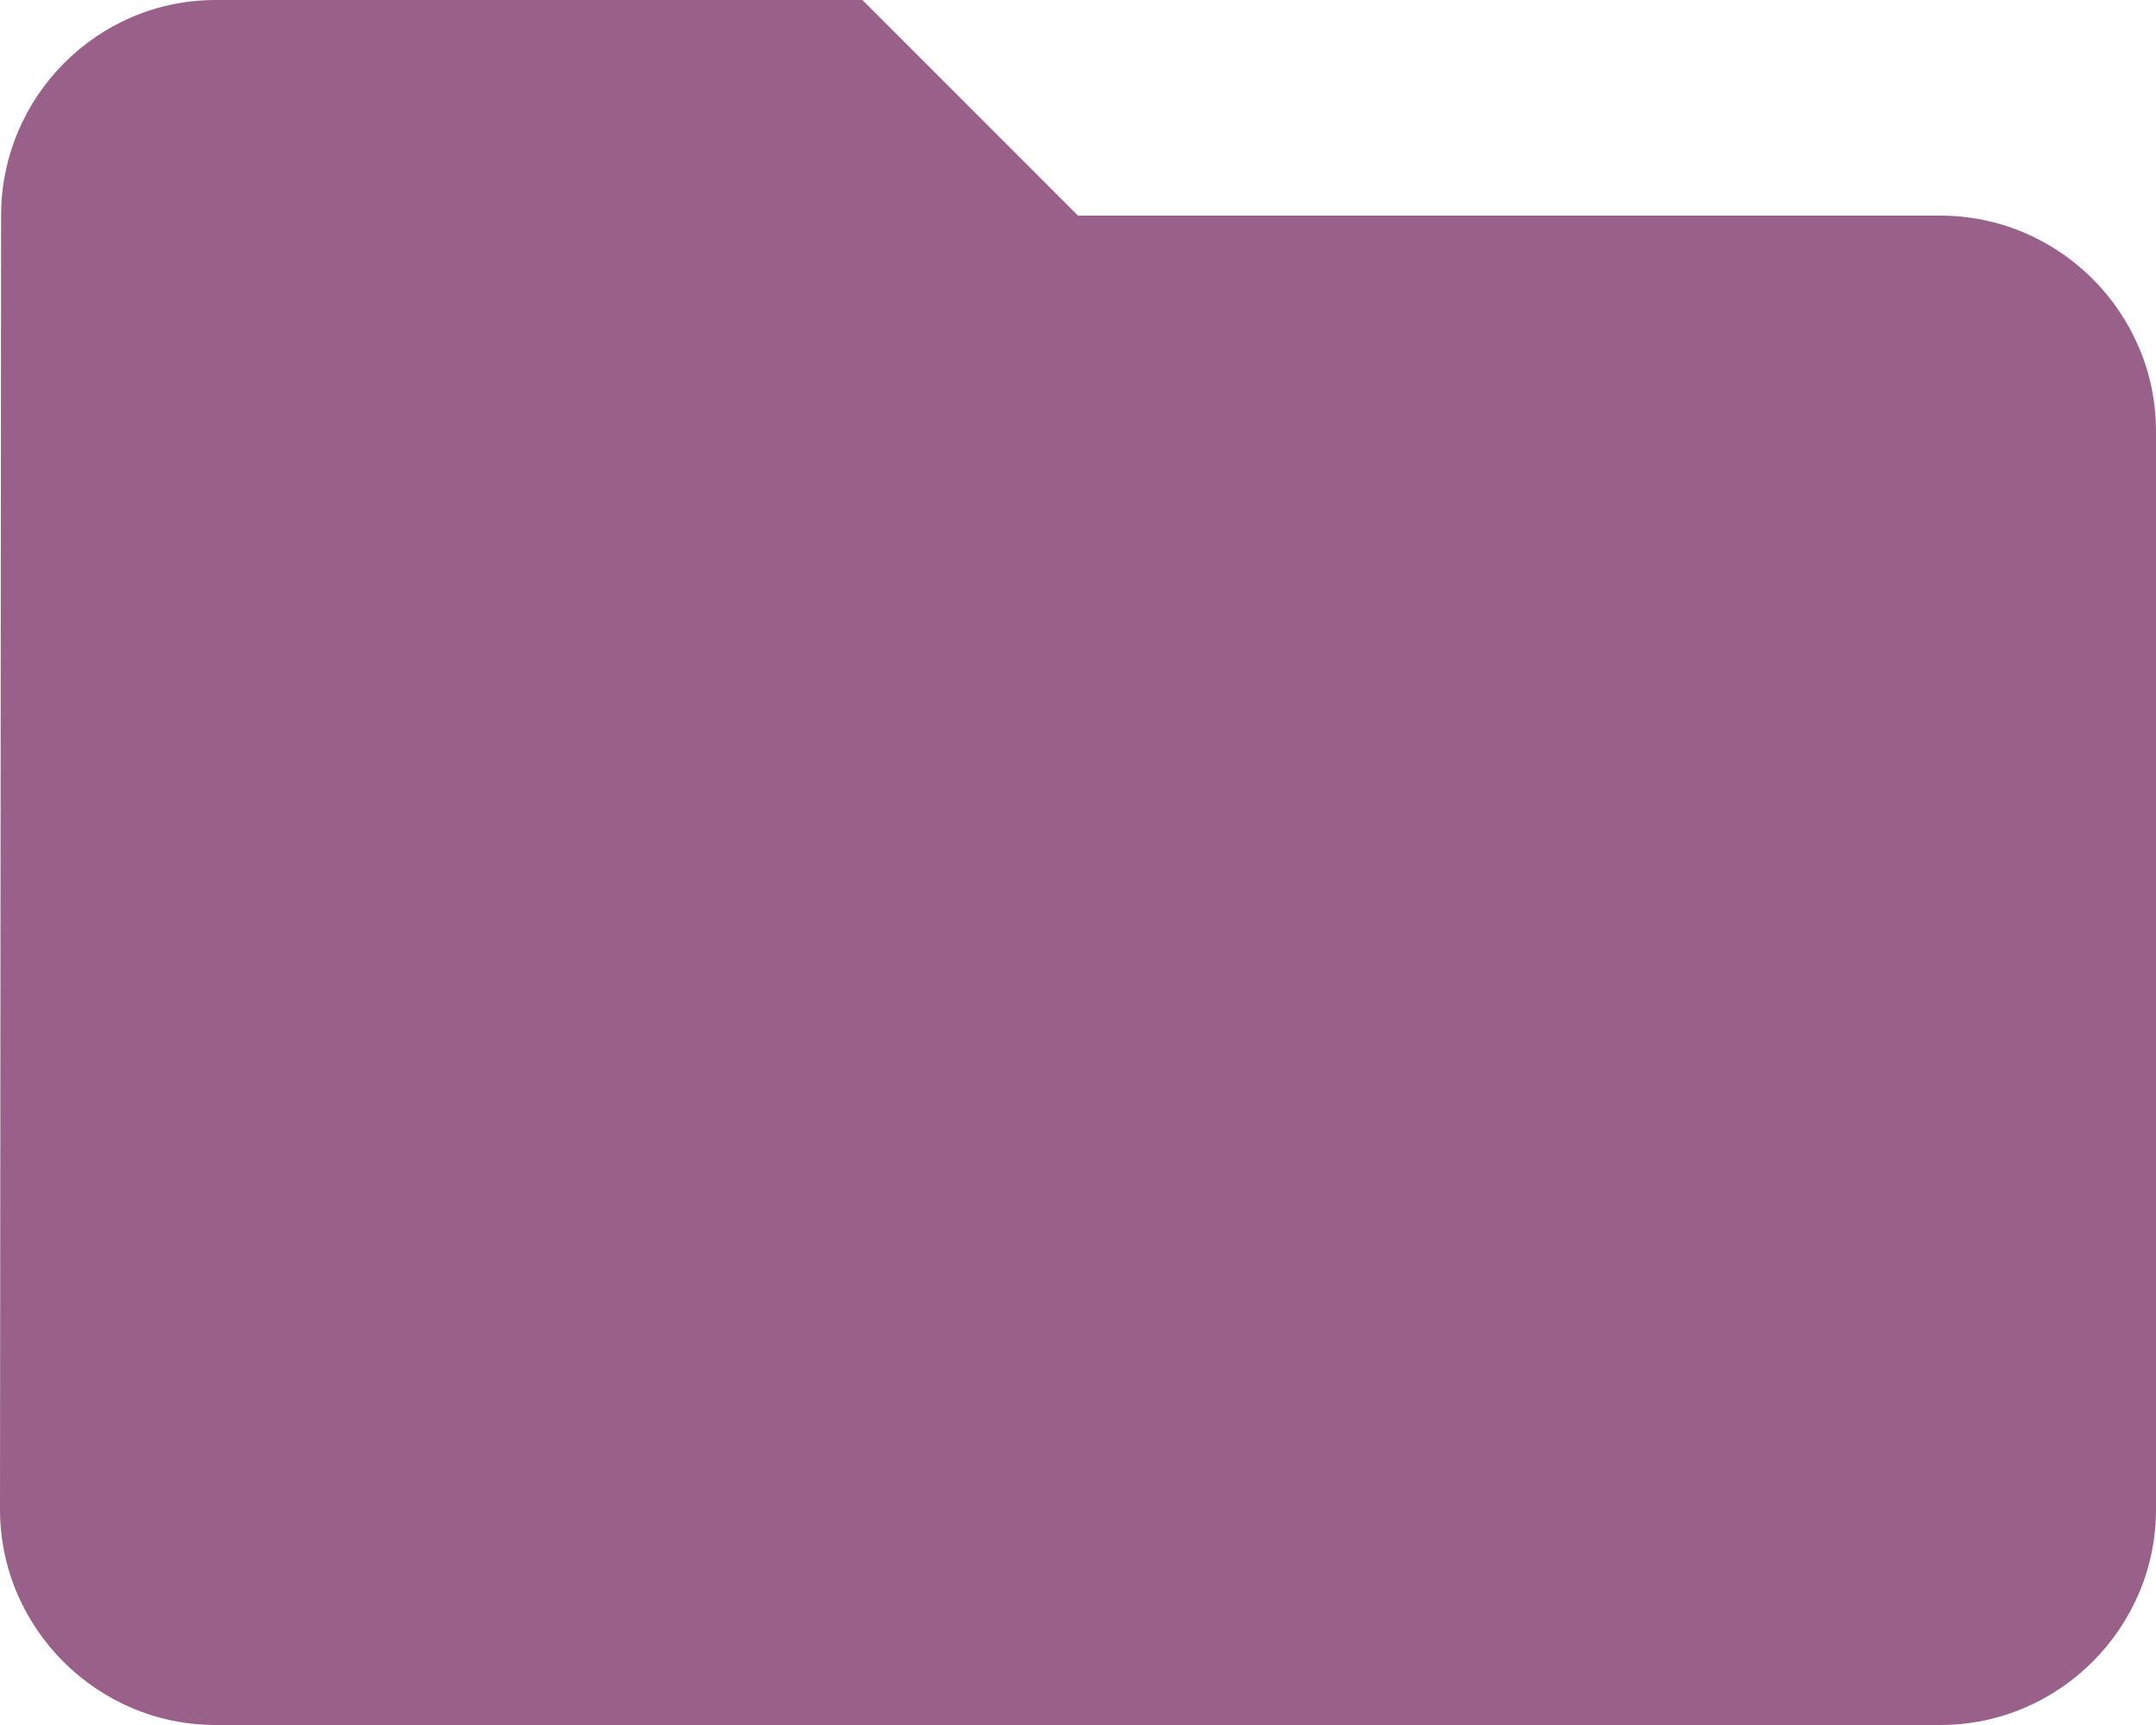
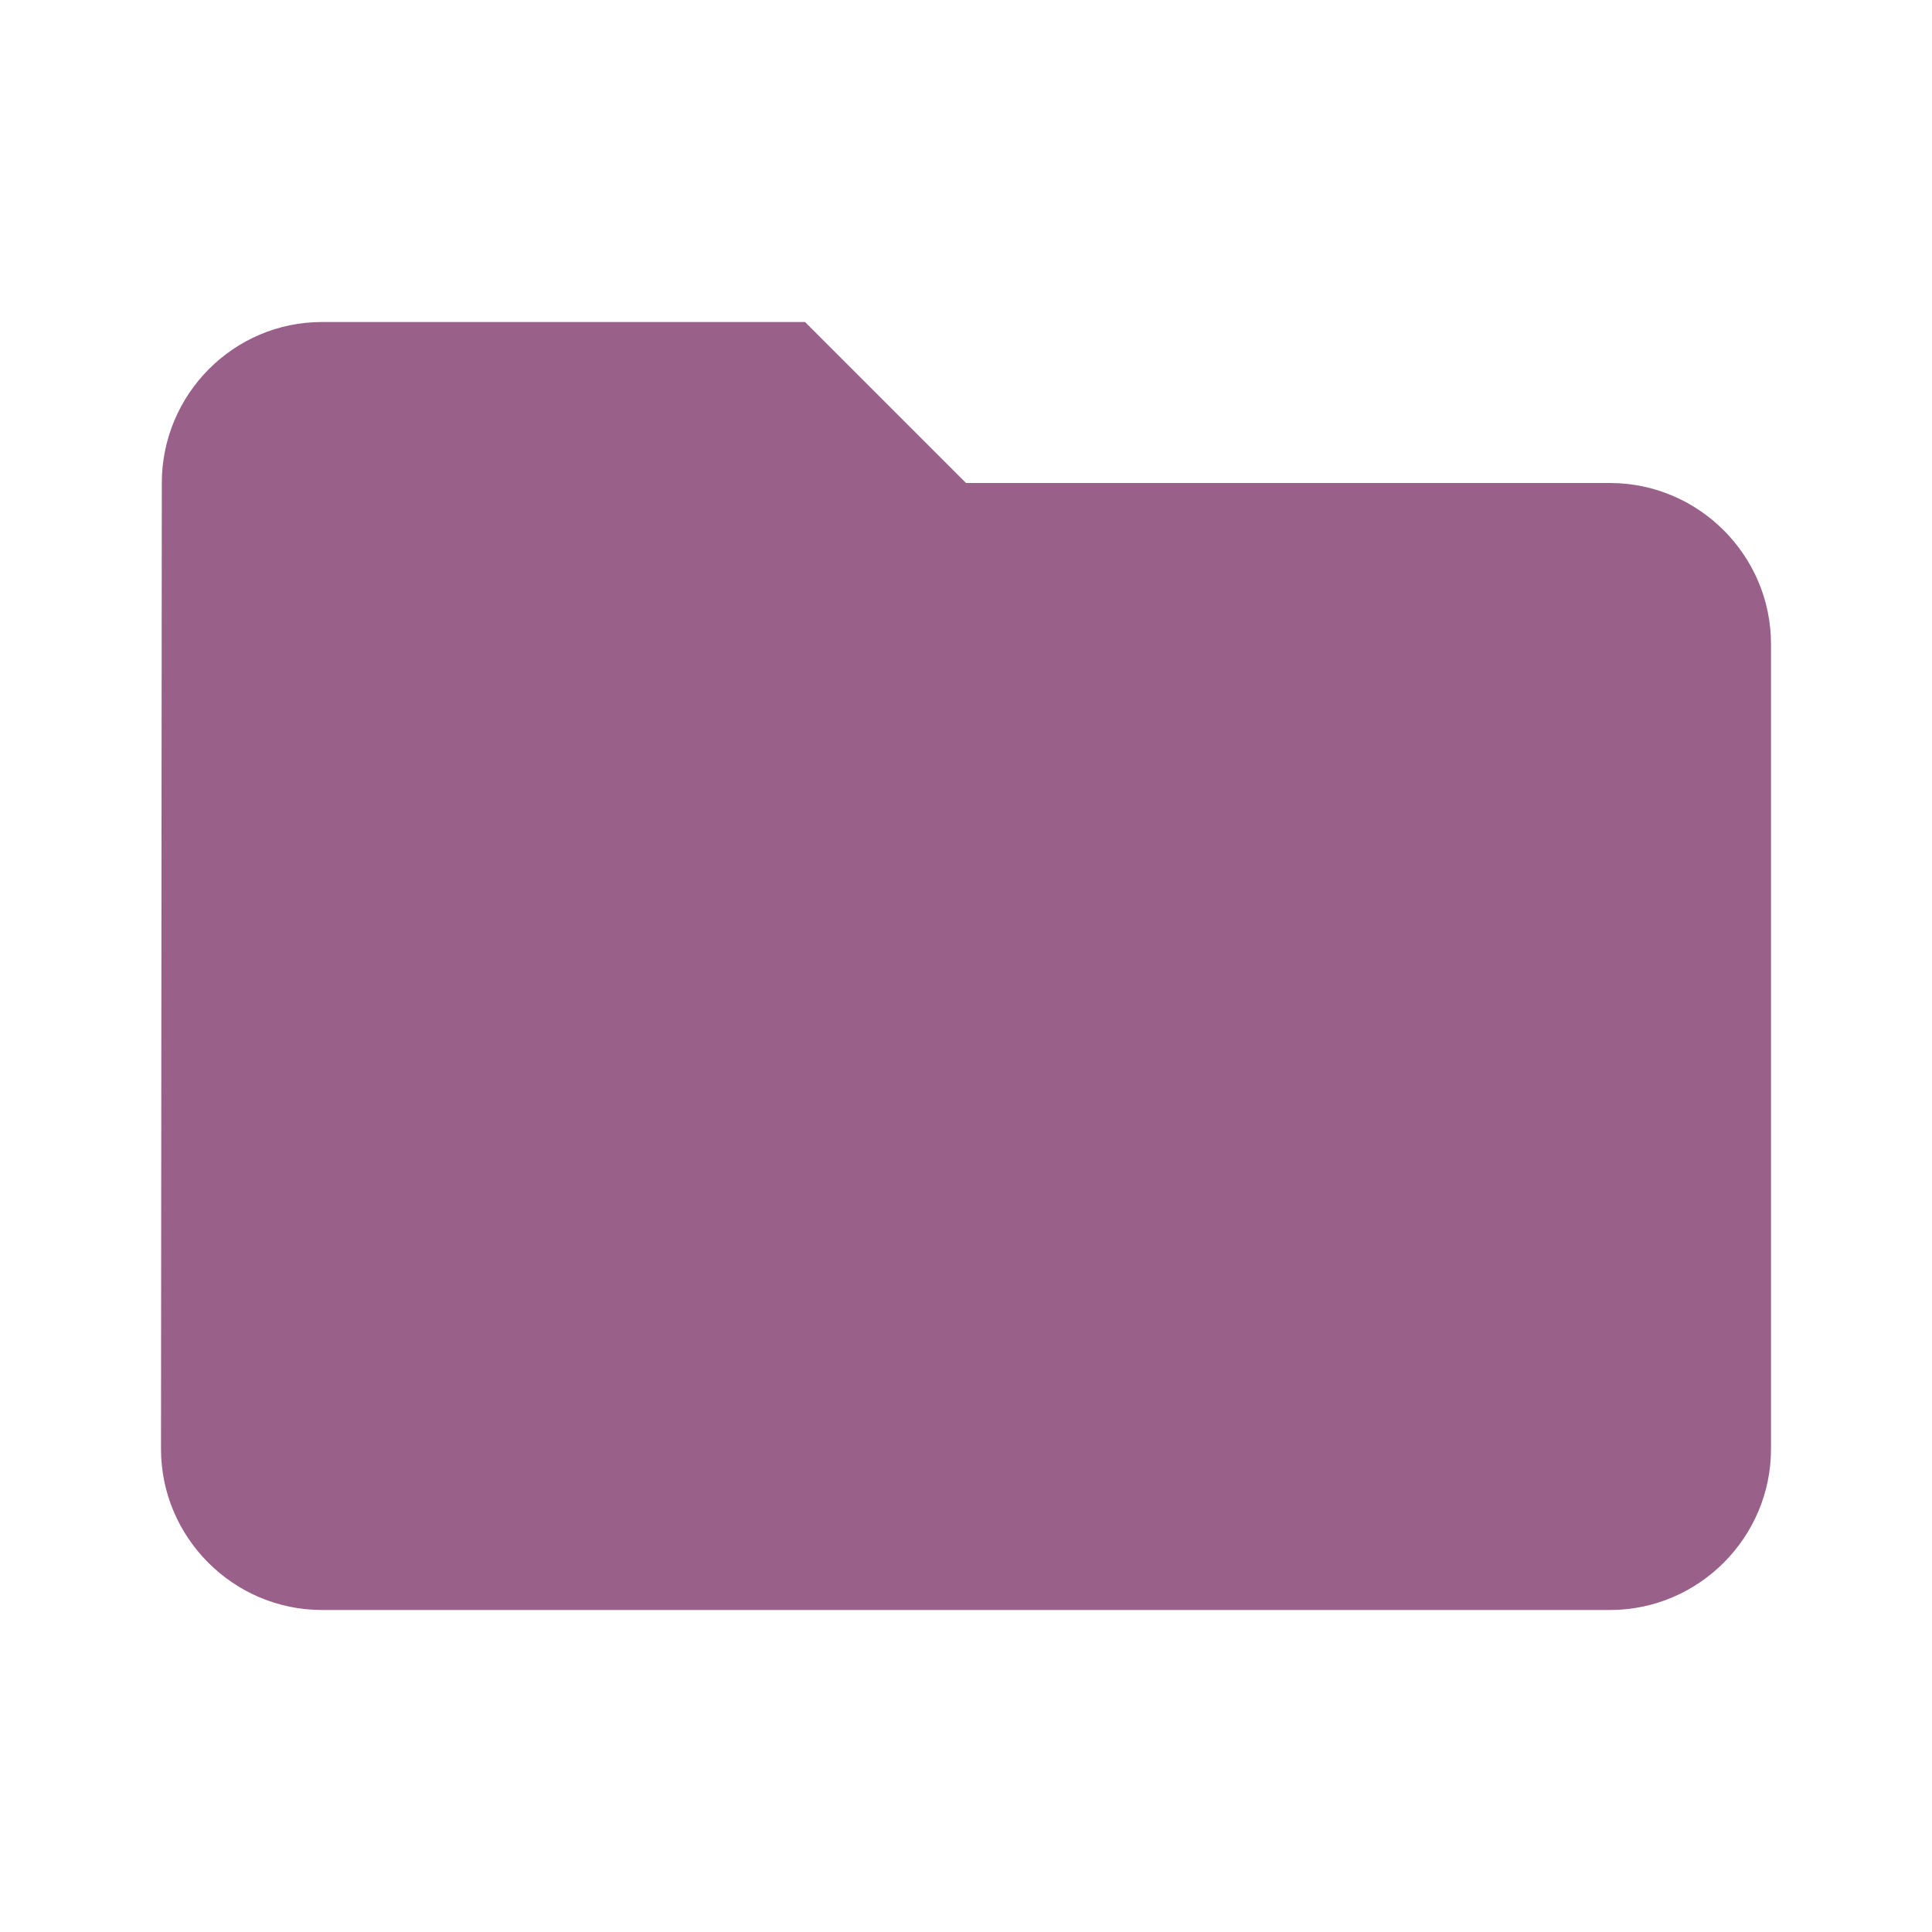
- <svg xmlns="http://www.w3.org/2000/svg" width="30px" height="24px" viewBox="0 0 30 24" version="1.1">
-   <defs />
-   <g id="Symbols" stroke="none" stroke-width="1" fill="none" fill-rule="evenodd">
-     <g id="Artboard-1" transform="translate(0, -2)" fill="#996189">
-       <path d="M12,2 L3,2 C1.35,2 0.015,3.35 0.015,5 L0,23 C0,24.65 1.35,26 3,26 L27,26 C28.65,26 30,24.65 30,23 L30,8 C30,6.35 28.65,5 27,5 L15,5 L12,2 L12,2 Z" id="Shape" />
-     </g>
-   </g>
+ <svg xmlns="http://www.w3.org/2000/svg" fill="#996189" height="24" viewBox="0 0 24 24" width="24">
+   <path d="M10 4H4c-1.1 0-1.99.9-1.99 2L2 18c0 1.1.9 2 2 2h16c1.1 0 2-.9 2-2V8c0-1.1-.9-2-2-2h-8l-2-2z" />
+   <path d="M0 0h24v24H0z" fill="none" />
</svg>
